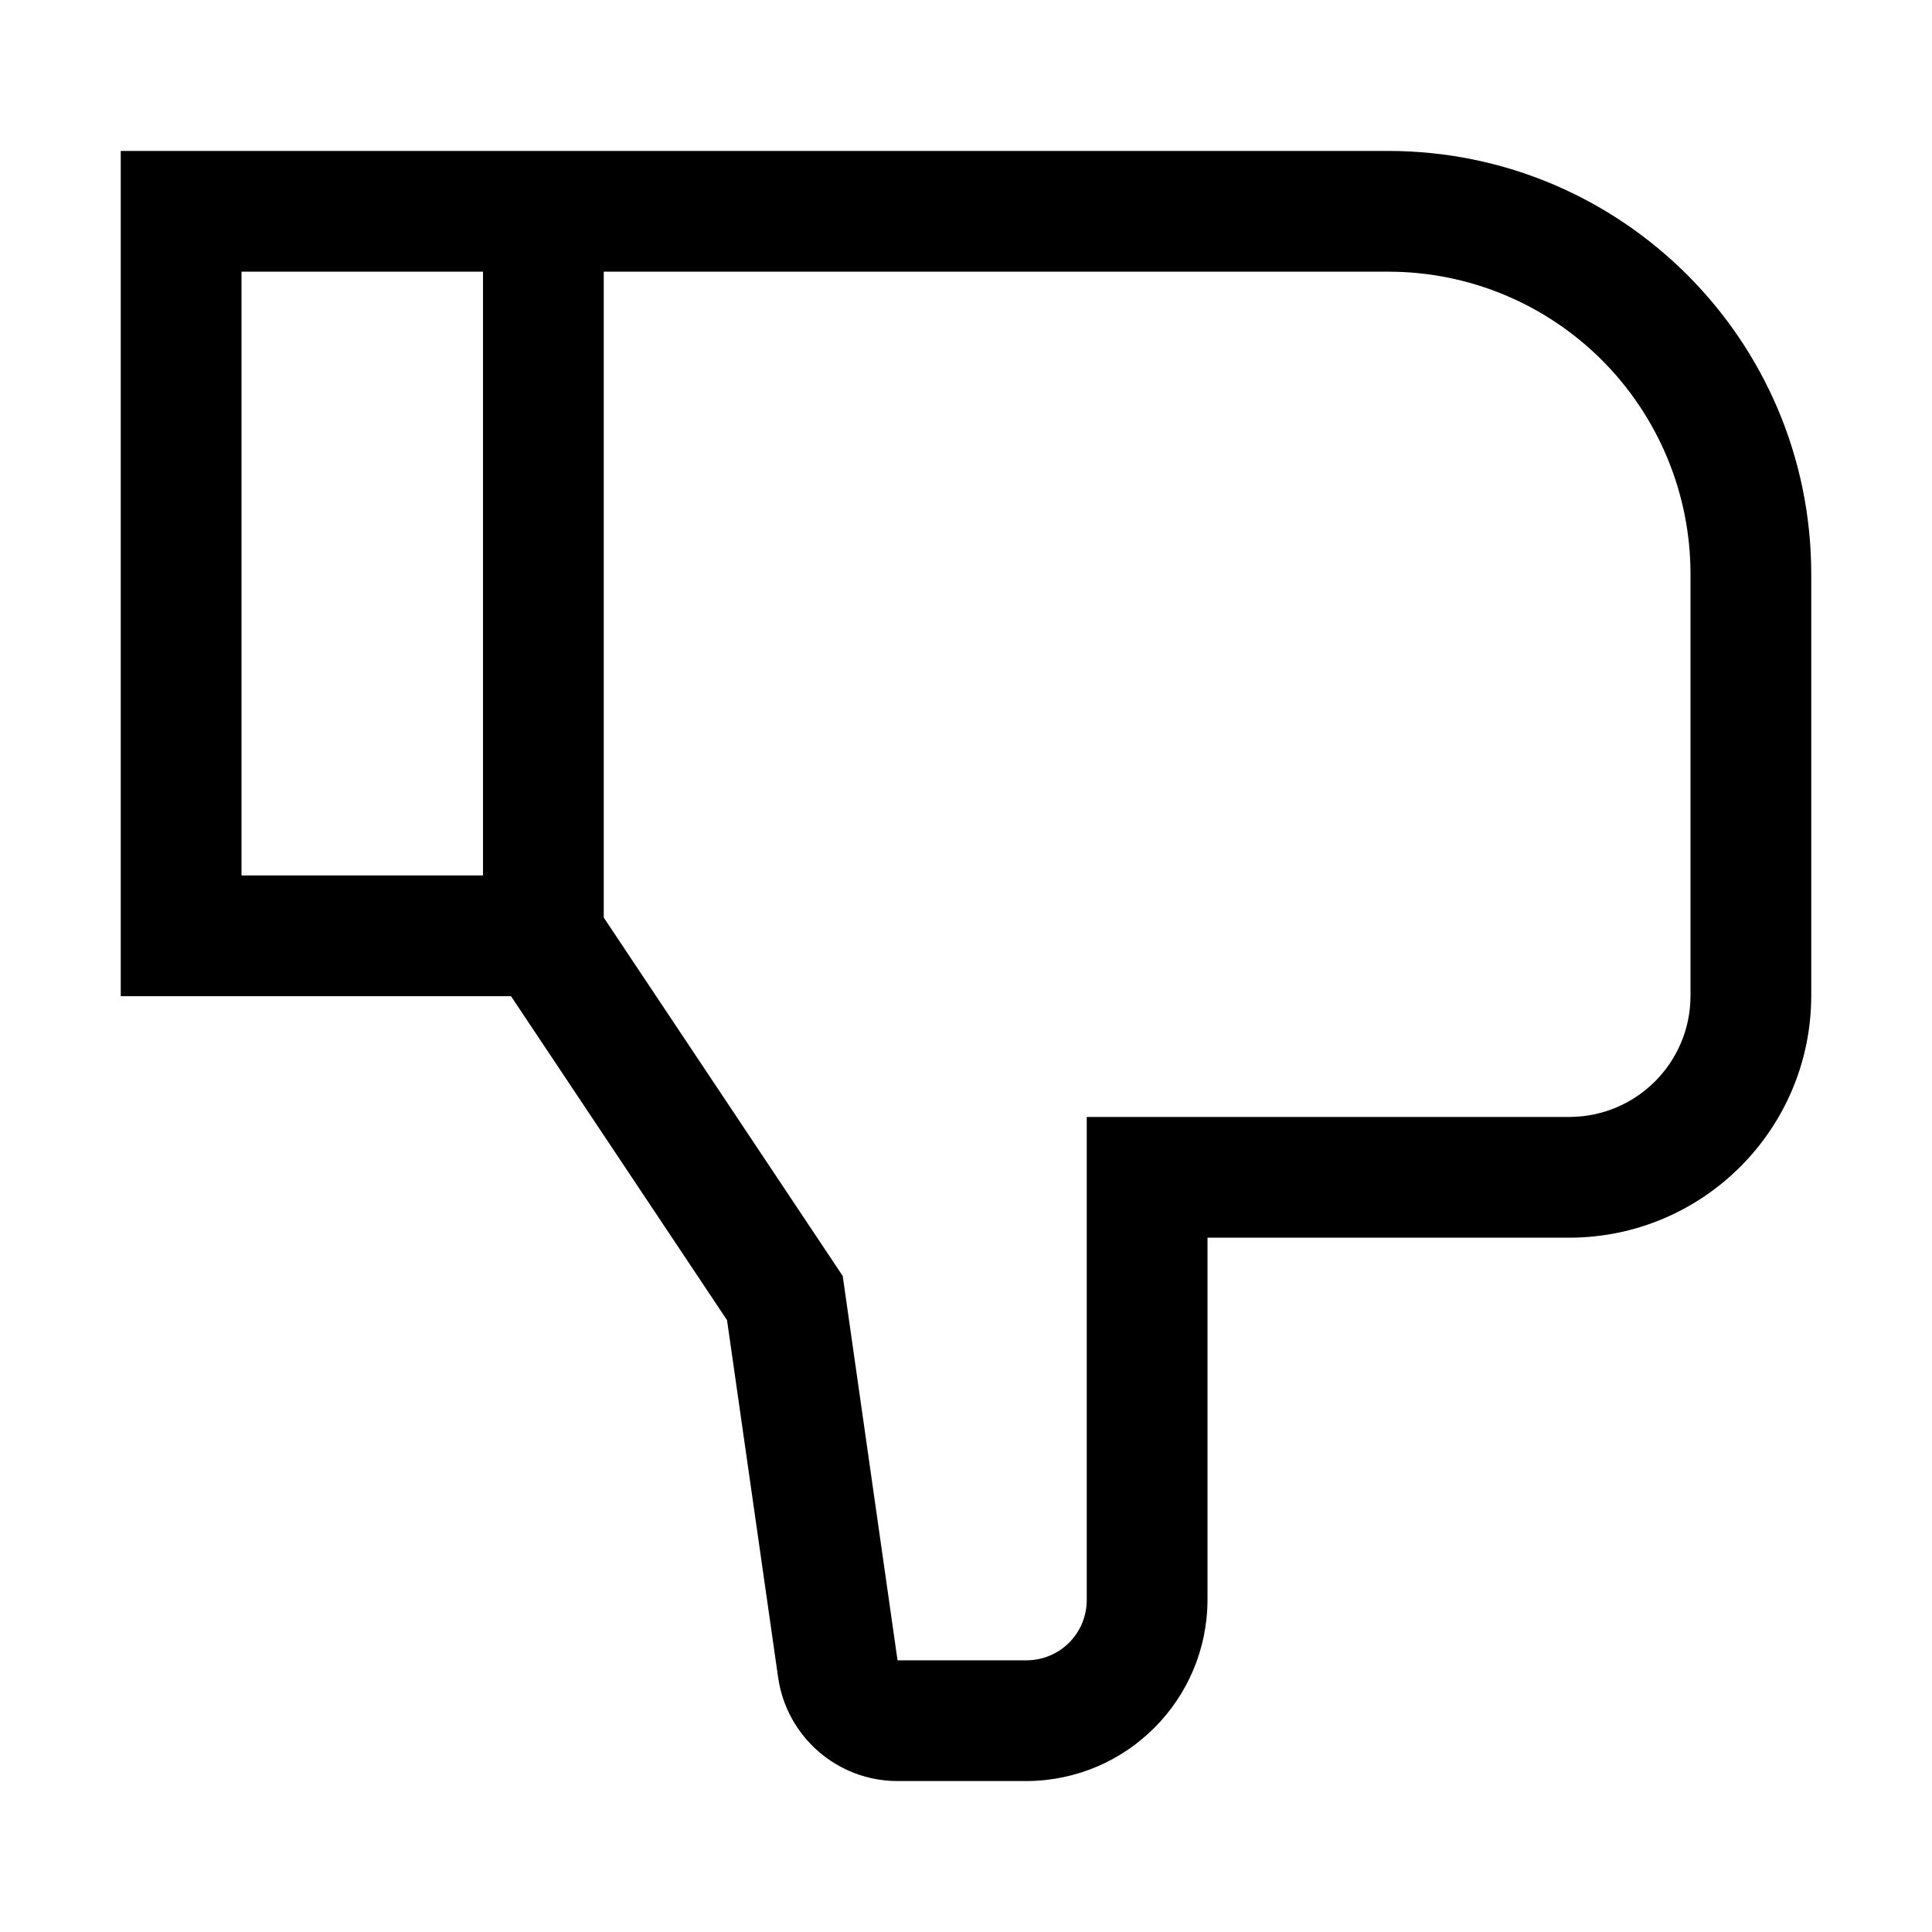
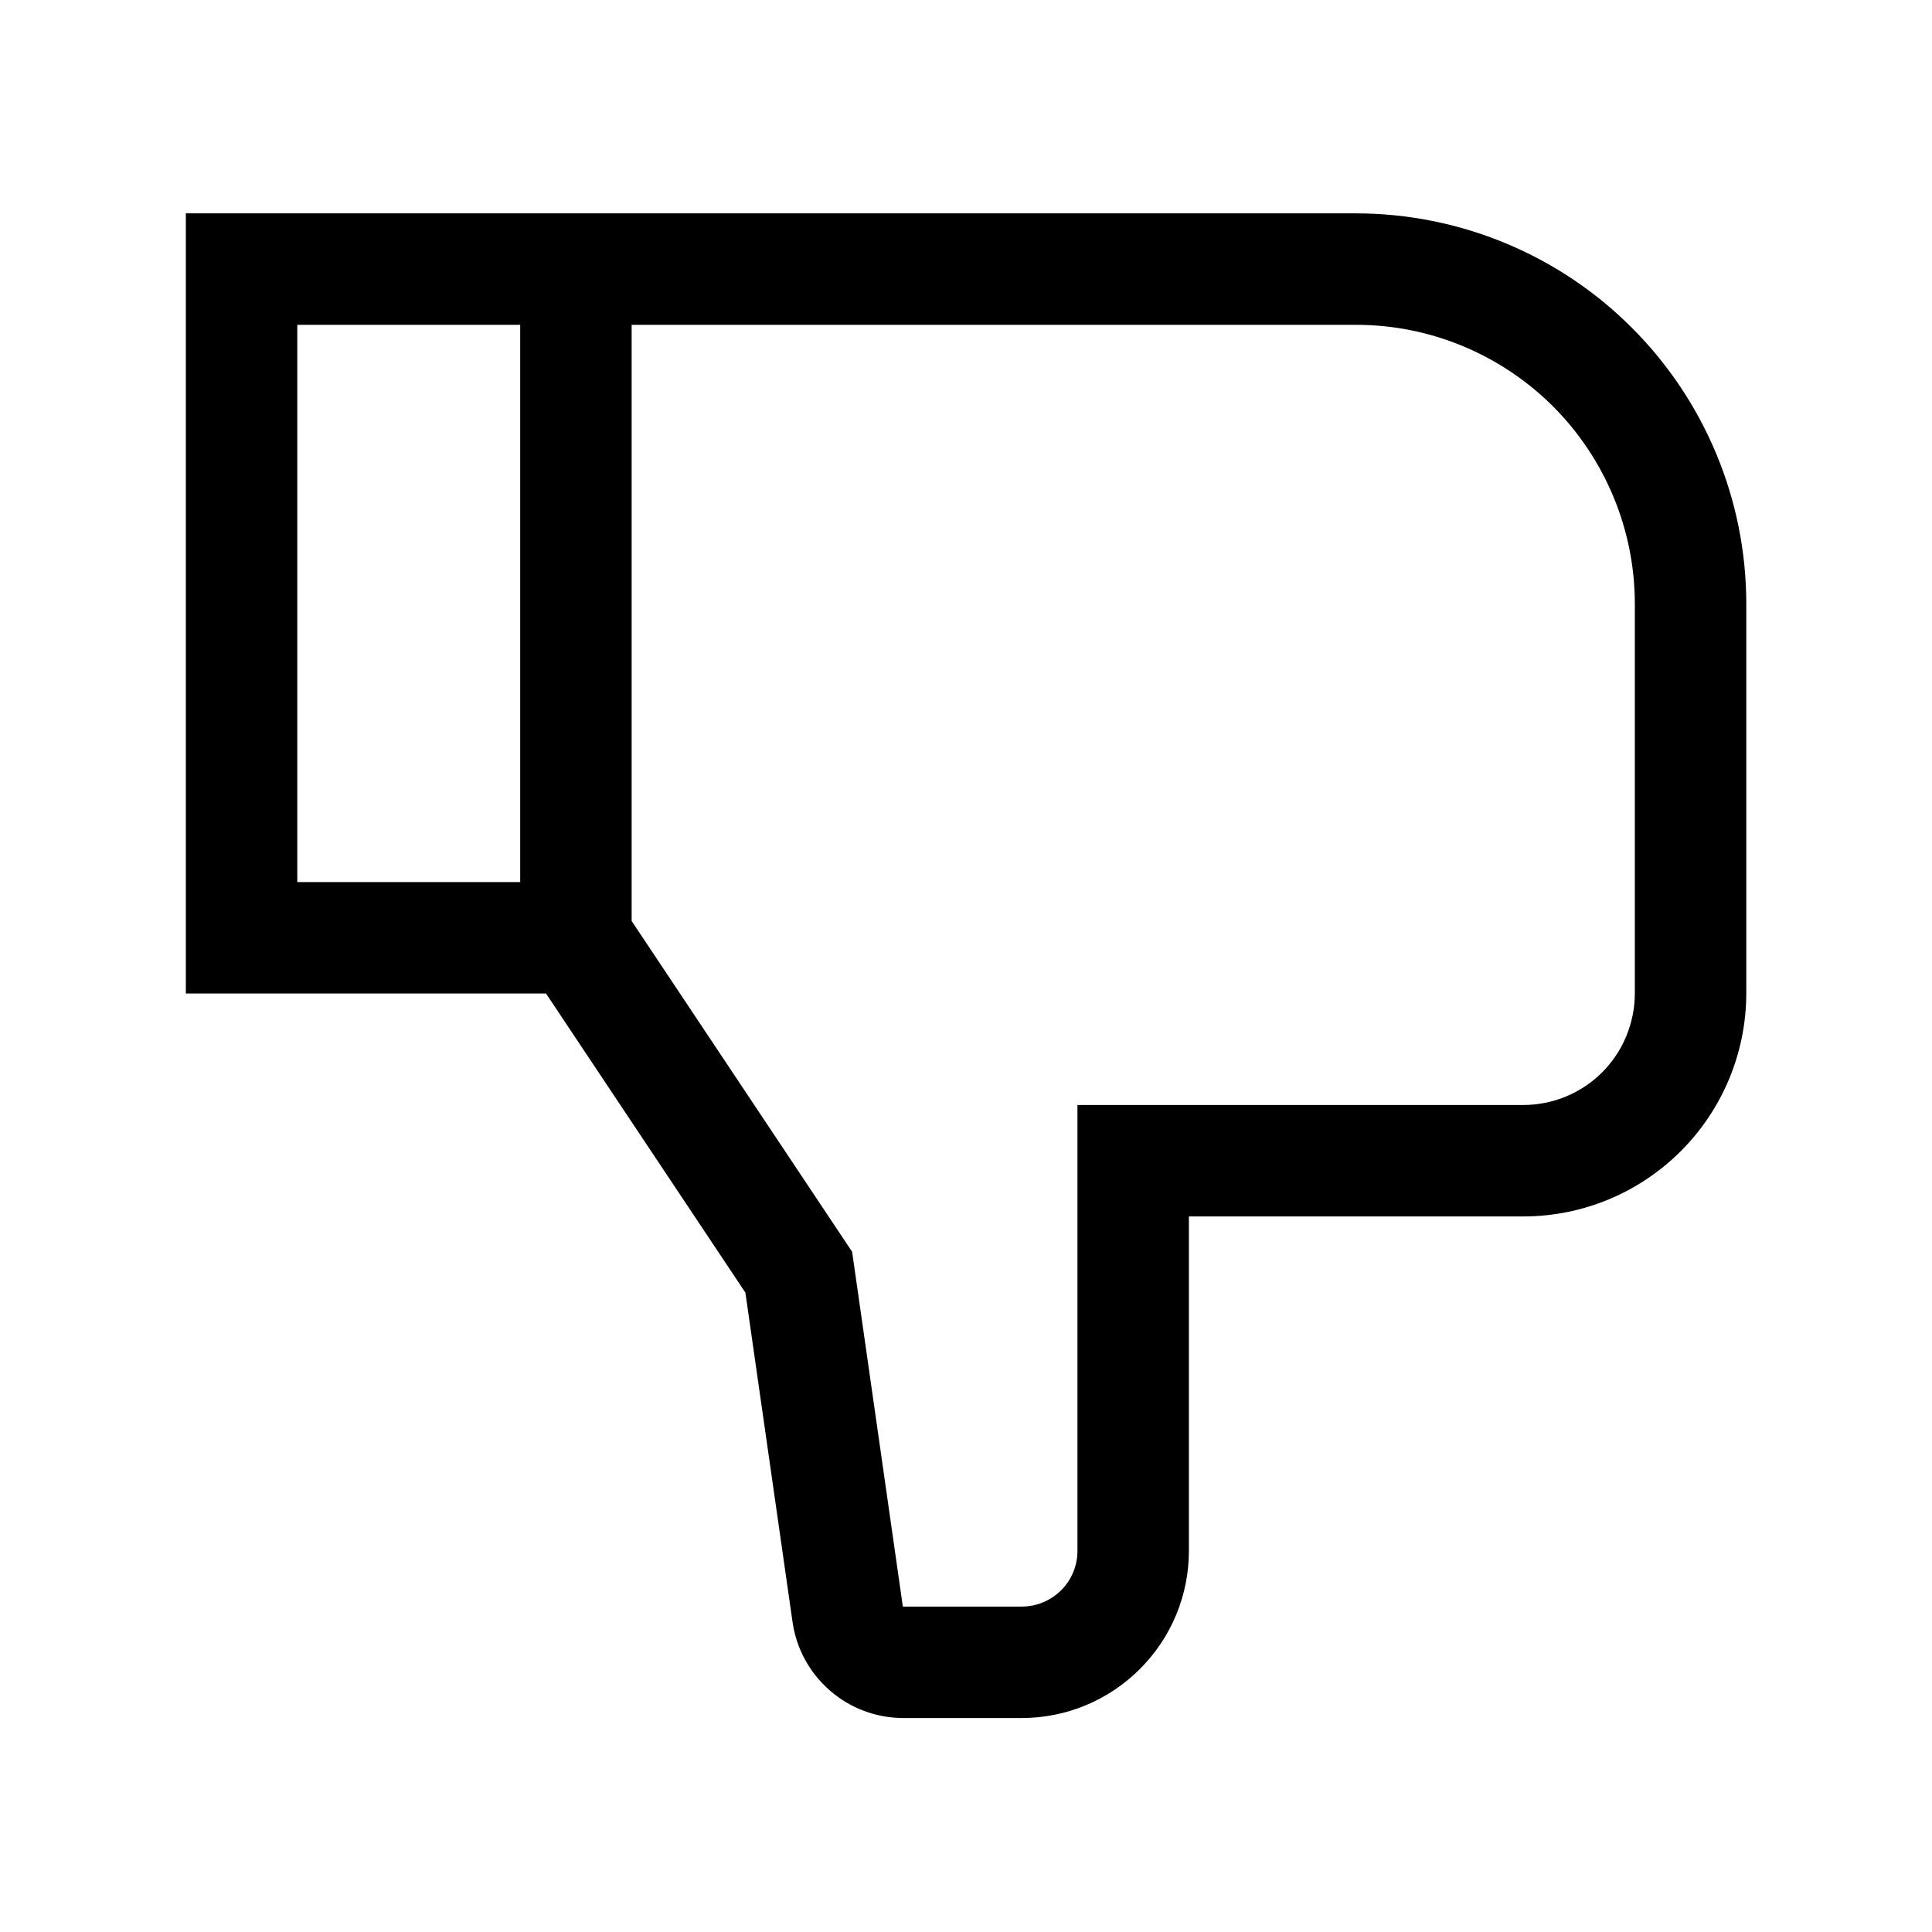
- <svg xmlns="http://www.w3.org/2000/svg" id="strib-thumbs-down" viewBox="0 0 16 16" fill="currentcolor" class="strib-icon strib-thumbs-down" width="16" height="16">
-   <path d="M15 8.25v-3.5a3.505 3.505 0 0 0-3.5-3.5H1v7h3.232l1.789 2.683.423 2.958a1 1 0 0 0 .99.859H8.5a1.504 1.504 0 0 0 1.5-1.5v-3h3a2.006 2.006 0 0 0 2-2m-11-1H2v-5h2zm10 1a1.004 1.004 0 0 1-1 1H9v4a.5.5 0 0 1-.146.354.5.5 0 0 1-.354.146H7.433l-.454-3.183L5 7.599V2.25h6.5a2.5 2.5 0 0 1 1.767.733c.468.469.732 1.104.733 1.767z" />
+ <svg xmlns="http://www.w3.org/2000/svg" width="16" height="16" viewBox="0 0 16 16" fill="none">
+   <path d="M14.462 8.228V4.997C14.461 4.141 14.12 3.32 13.514 2.714C12.909 2.108 12.087 1.768 11.231 1.767H1.539V8.228H4.522L6.173 10.705L6.564 13.436C6.596 13.655 6.706 13.856 6.874 14.001C7.041 14.147 7.256 14.227 7.478 14.228H8.462C8.829 14.228 9.181 14.082 9.44 13.822C9.7 13.563 9.846 13.211 9.846 12.844V10.074H12.616C13.105 10.074 13.574 9.879 13.92 9.533C14.266 9.187 14.461 8.718 14.462 8.228ZM4.308 7.305H2.462V2.69H4.308V7.305ZM13.539 8.228C13.538 8.473 13.441 8.708 13.268 8.881C13.095 9.054 12.86 9.151 12.616 9.151H8.923V12.844C8.923 12.966 8.875 13.083 8.788 13.17C8.701 13.256 8.584 13.305 8.462 13.305H7.477L7.057 10.367L5.231 7.627V2.69H11.231C11.843 2.69 12.429 2.934 12.862 3.366C13.294 3.799 13.538 4.386 13.539 4.997V8.228Z" fill="currentcolor" />
</svg>
